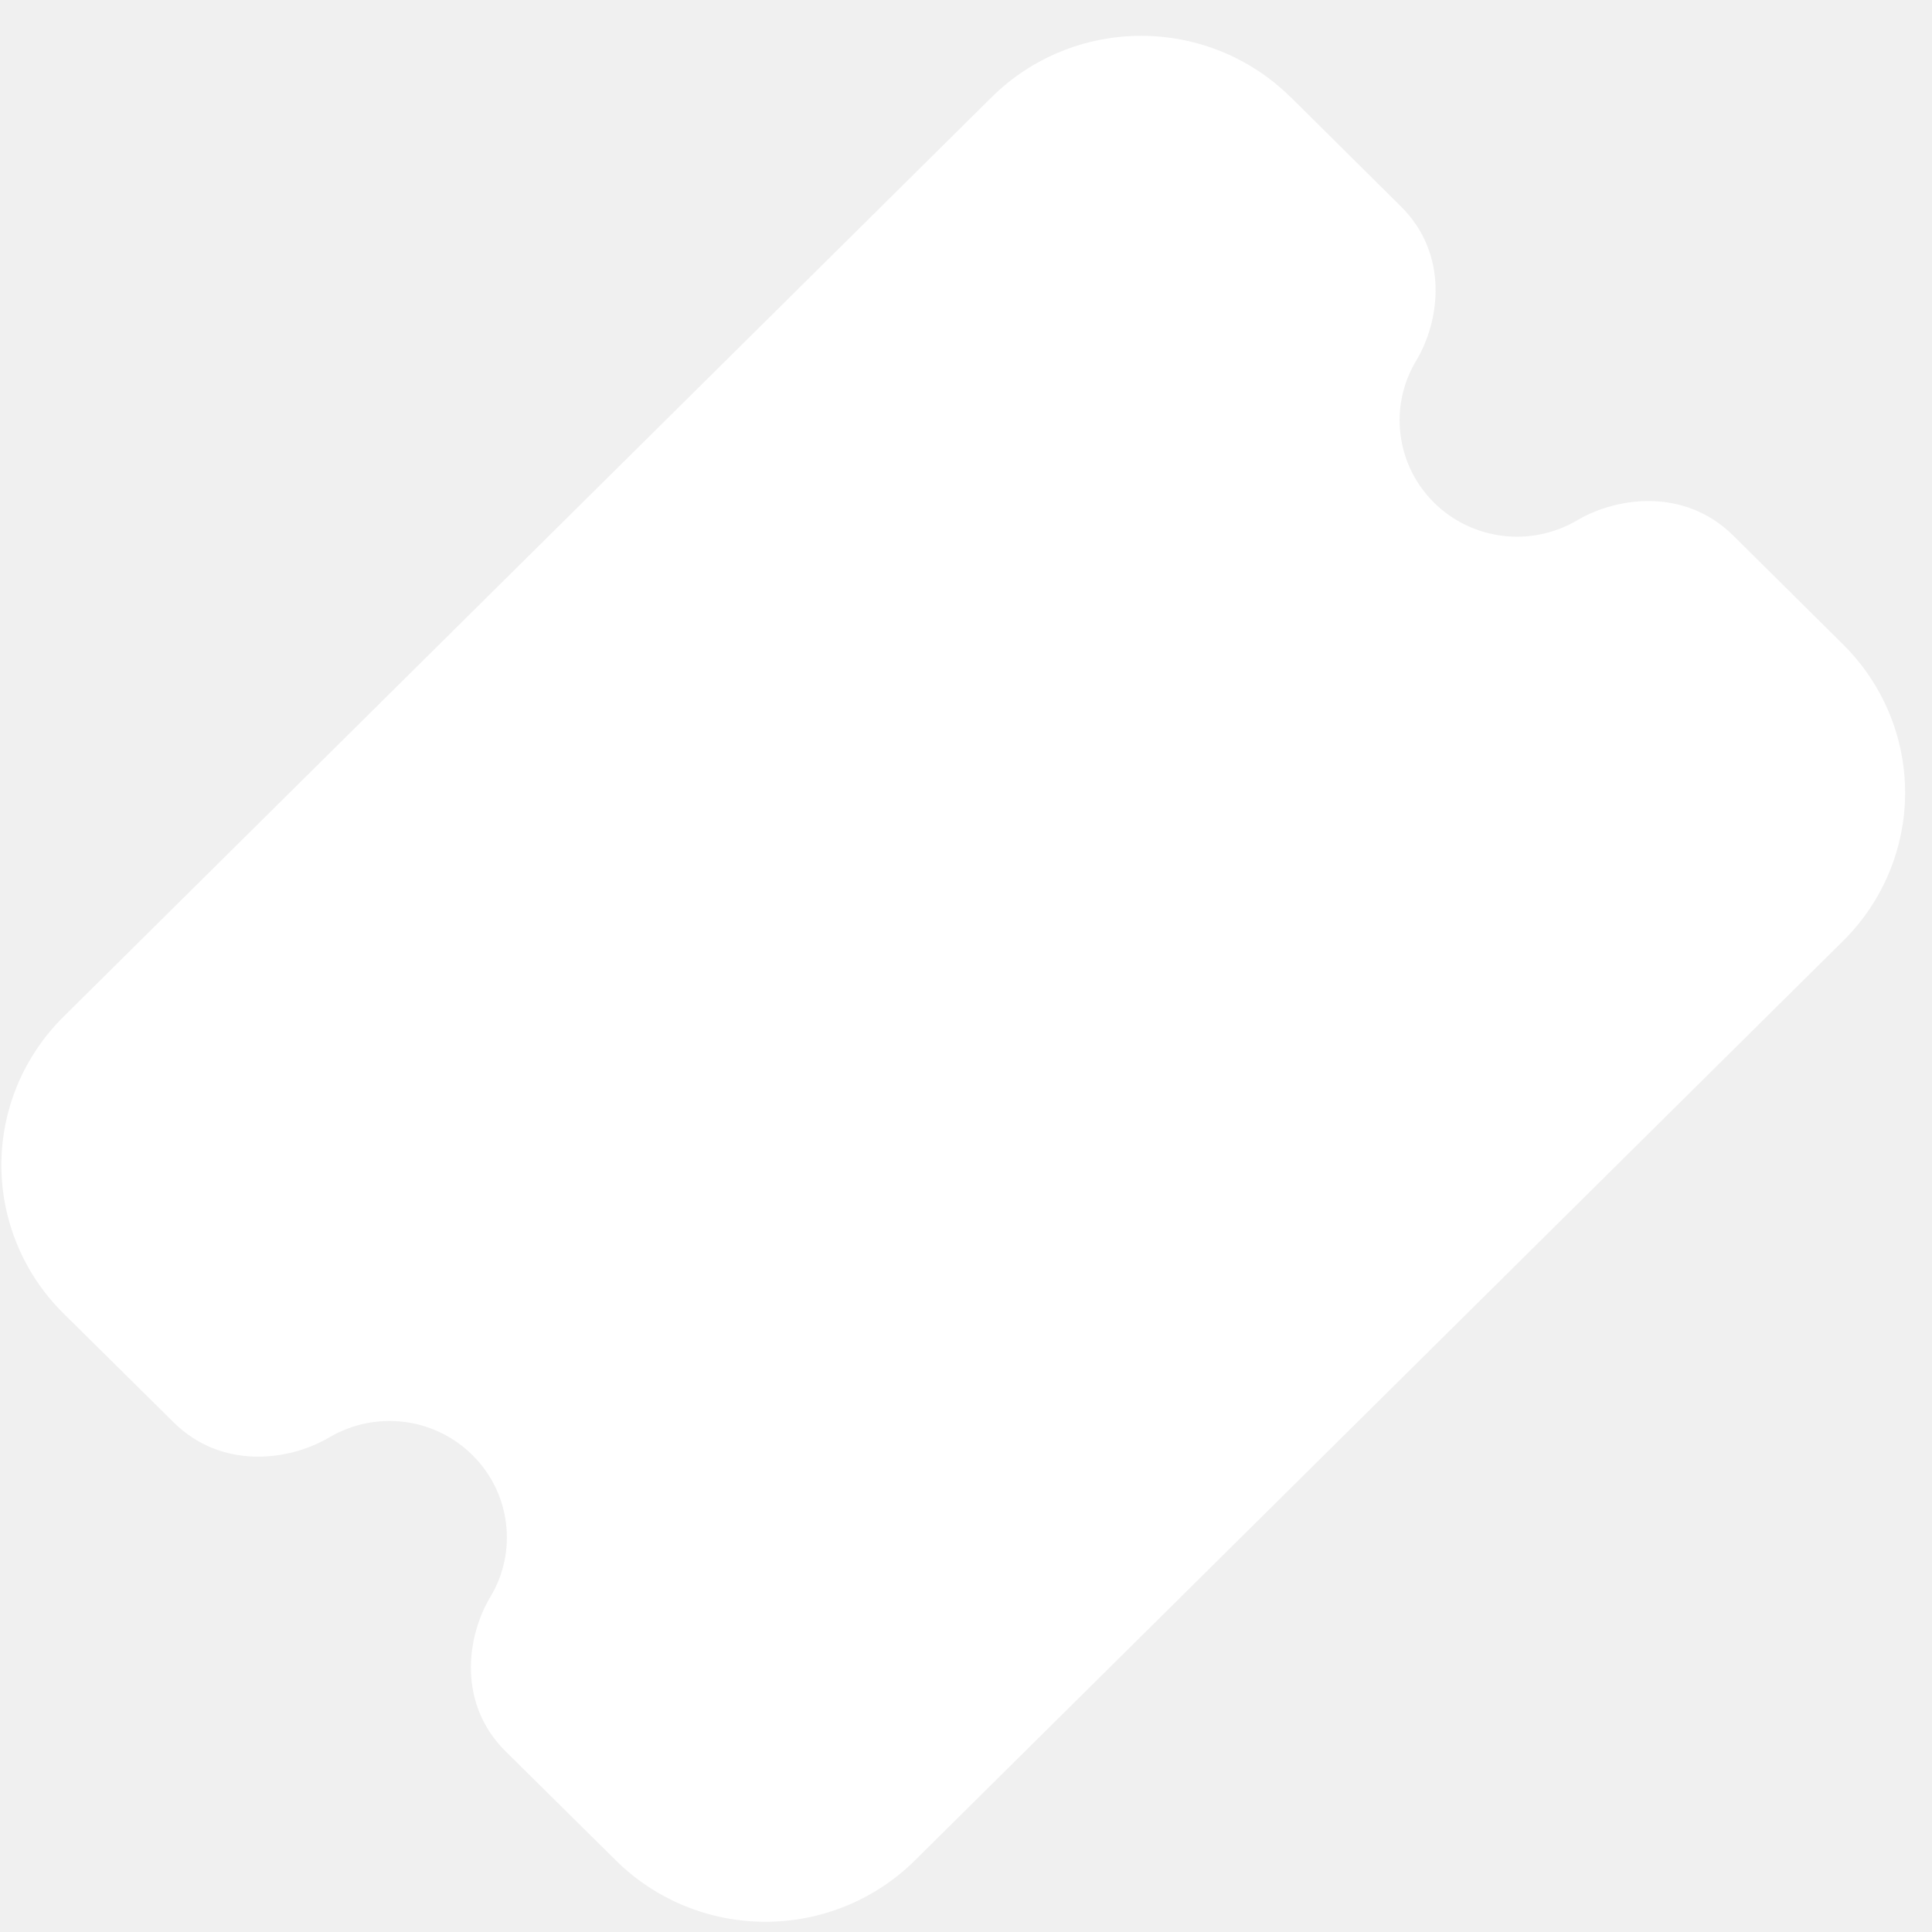
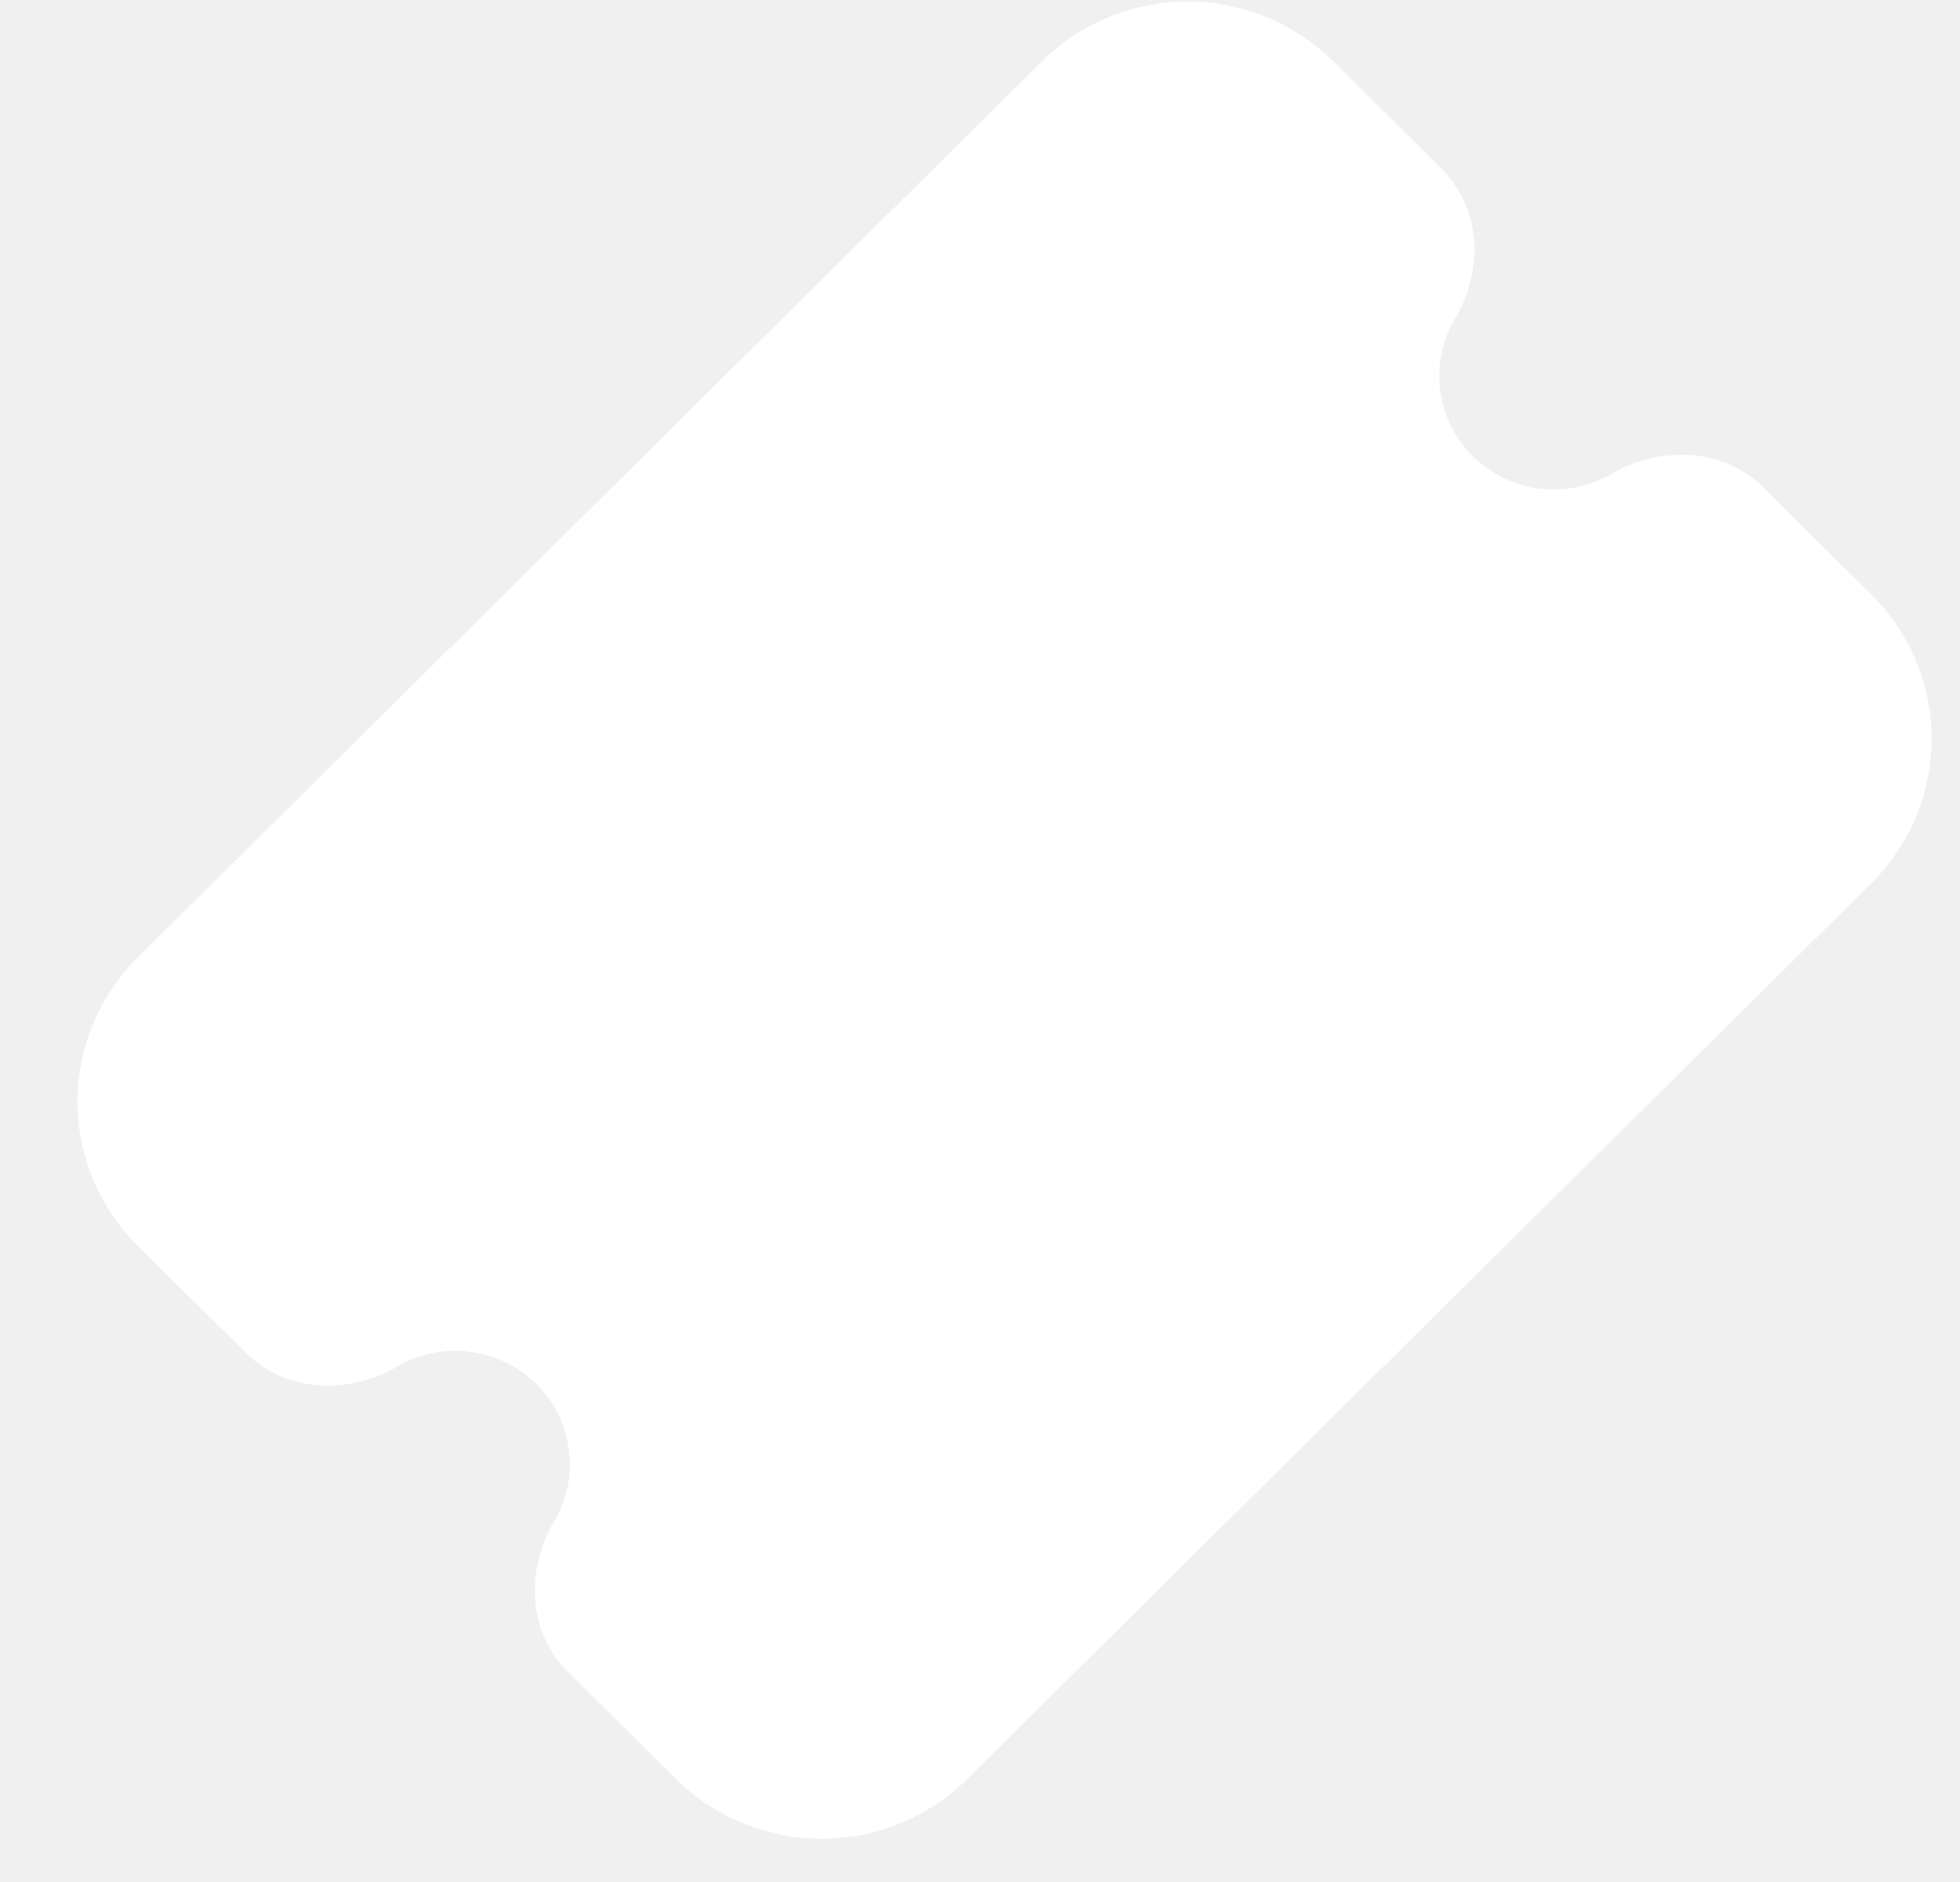
- <svg xmlns="http://www.w3.org/2000/svg" width="24" height="24" viewBox="0 0 24 24" fill="none">
-   <path d="M16.032 1.207C15.54 0.719 14.872 0.445 14.176 0.445C13.479 0.445 12.812 0.719 12.319 1.207L0.786 12.633C0.542 12.875 0.349 13.162 0.217 13.477C0.085 13.793 0.017 14.132 0.017 14.473C0.017 14.815 0.085 15.153 0.217 15.469C0.349 15.785 0.542 16.072 0.786 16.313L2.155 17.667C2.75 18.258 3.587 18.153 4.092 17.855C4.371 17.691 4.697 17.623 5.019 17.663C5.341 17.703 5.64 17.848 5.869 18.076C6.099 18.303 6.245 18.599 6.285 18.918C6.326 19.237 6.258 19.56 6.092 19.836C5.792 20.337 5.685 21.166 6.281 21.756L7.651 23.111C7.895 23.353 8.184 23.544 8.503 23.675C8.821 23.806 9.163 23.873 9.508 23.873C9.853 23.873 10.194 23.806 10.513 23.675C10.832 23.544 11.121 23.353 11.365 23.111L22.897 11.687C23.141 11.446 23.334 11.159 23.466 10.843C23.598 10.527 23.666 10.189 23.666 9.847C23.666 9.505 23.598 9.167 23.466 8.851C23.334 8.536 23.141 8.249 22.897 8.007L21.53 6.652C20.934 6.062 20.096 6.166 19.591 6.464C19.312 6.628 18.986 6.696 18.664 6.656C18.342 6.616 18.043 6.471 17.814 6.244C17.584 6.016 17.438 5.72 17.398 5.401C17.357 5.083 17.425 4.76 17.591 4.483C17.892 3.983 17.998 3.153 17.402 2.564L16.034 1.207H16.032Z" fill="white" />
+ <svg xmlns="http://www.w3.org/2000/svg" width="25" height="24" viewBox="0 0 25 24" fill="none">
+   <path d="M17.004 0.782C16.512 0.294 15.844 0.02 15.148 0.02C14.451 0.02 13.784 0.294 13.291 0.782L1.758 12.208C1.514 12.45 1.321 12.736 1.189 13.052C1.057 13.368 0.989 13.706 0.989 14.048C0.989 14.39 1.057 14.728 1.189 15.044C1.321 15.359 1.514 15.646 1.758 15.888L3.126 17.242C3.722 17.833 4.559 17.728 5.064 17.429C5.343 17.265 5.669 17.198 5.991 17.238C6.313 17.278 6.612 17.423 6.841 17.65C7.071 17.877 7.217 18.174 7.257 18.492C7.298 18.811 7.23 19.134 7.064 19.41C6.764 19.911 6.657 20.741 7.253 21.33L8.623 22.686C8.866 22.927 9.156 23.119 9.475 23.25C9.793 23.381 10.135 23.448 10.48 23.448C10.825 23.448 11.166 23.381 11.485 23.25C11.804 23.119 12.093 22.927 12.337 22.686L23.869 11.262C24.113 11.02 24.306 10.733 24.438 10.418C24.57 10.102 24.638 9.764 24.638 9.422C24.638 9.08 24.57 8.742 24.438 8.426C24.306 8.11 24.113 7.824 23.869 7.582L22.502 6.226C21.906 5.637 21.068 5.741 20.563 6.039C20.284 6.203 19.958 6.27 19.636 6.231C19.314 6.191 19.015 6.045 18.786 5.818C18.556 5.591 18.41 5.295 18.37 4.976C18.329 4.657 18.397 4.334 18.563 4.058C18.864 3.557 18.97 2.728 18.374 2.138L17.006 0.782H17.004Z" fill="white" />
</svg>
